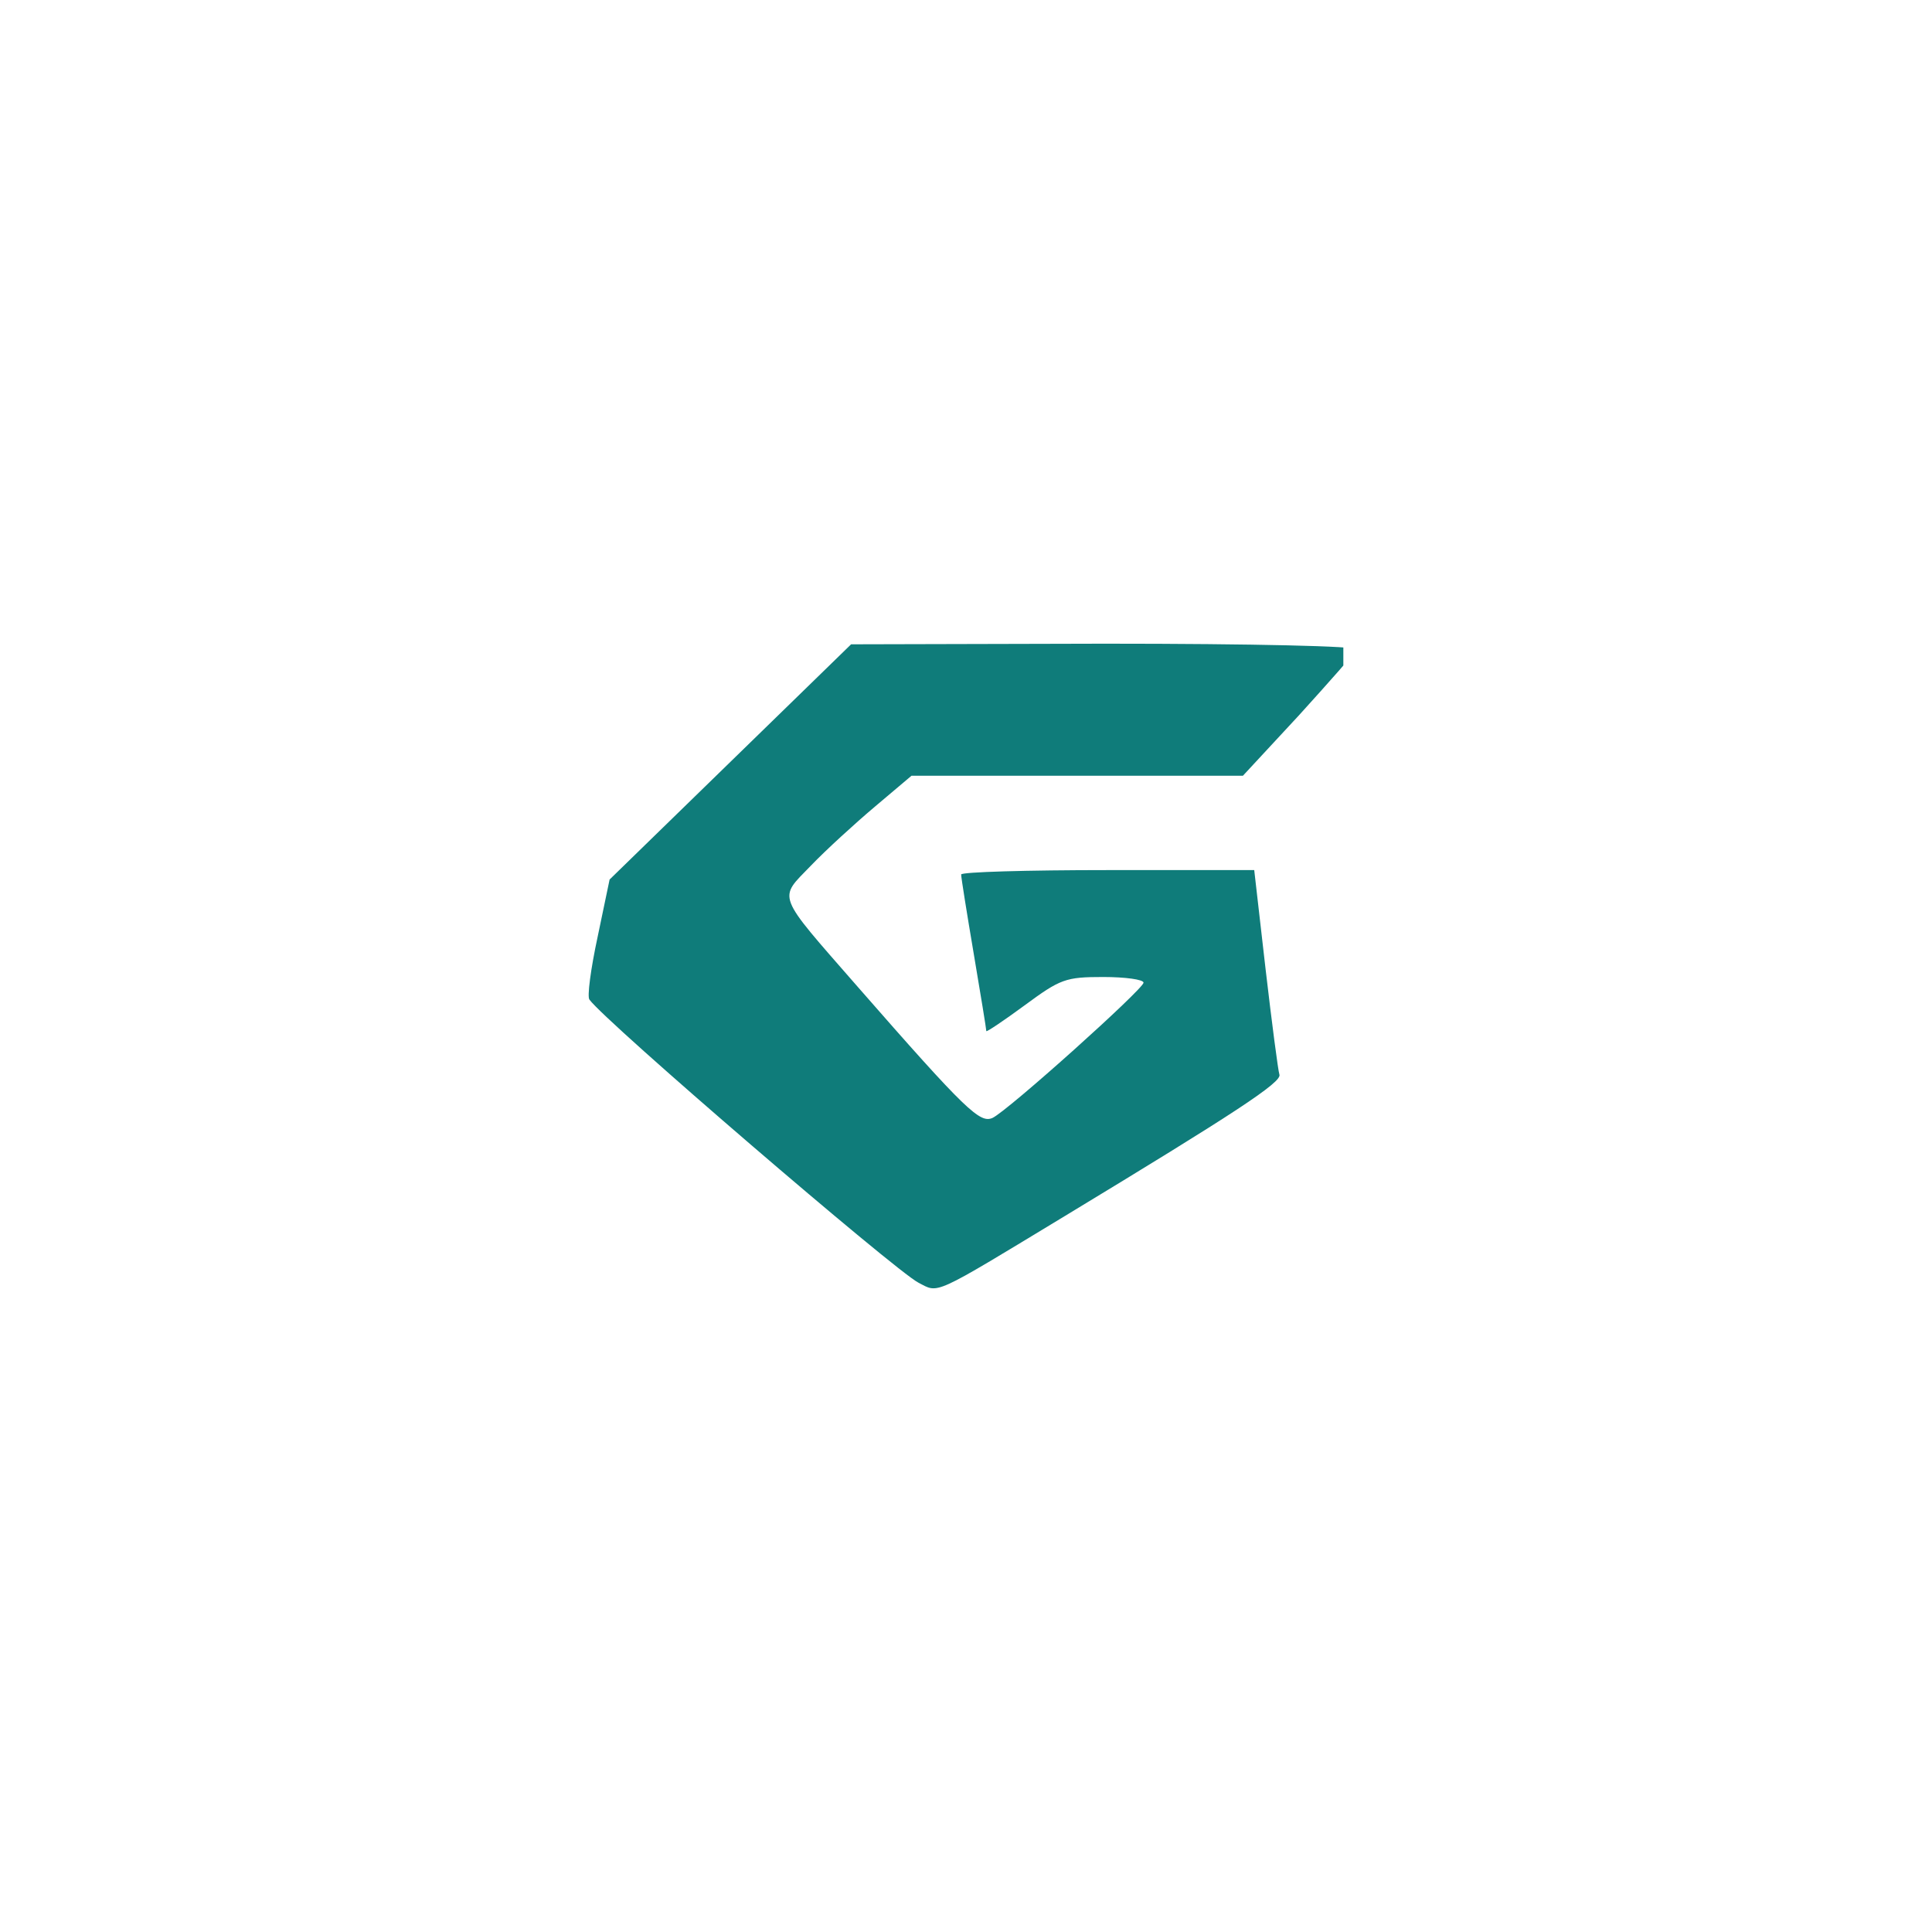
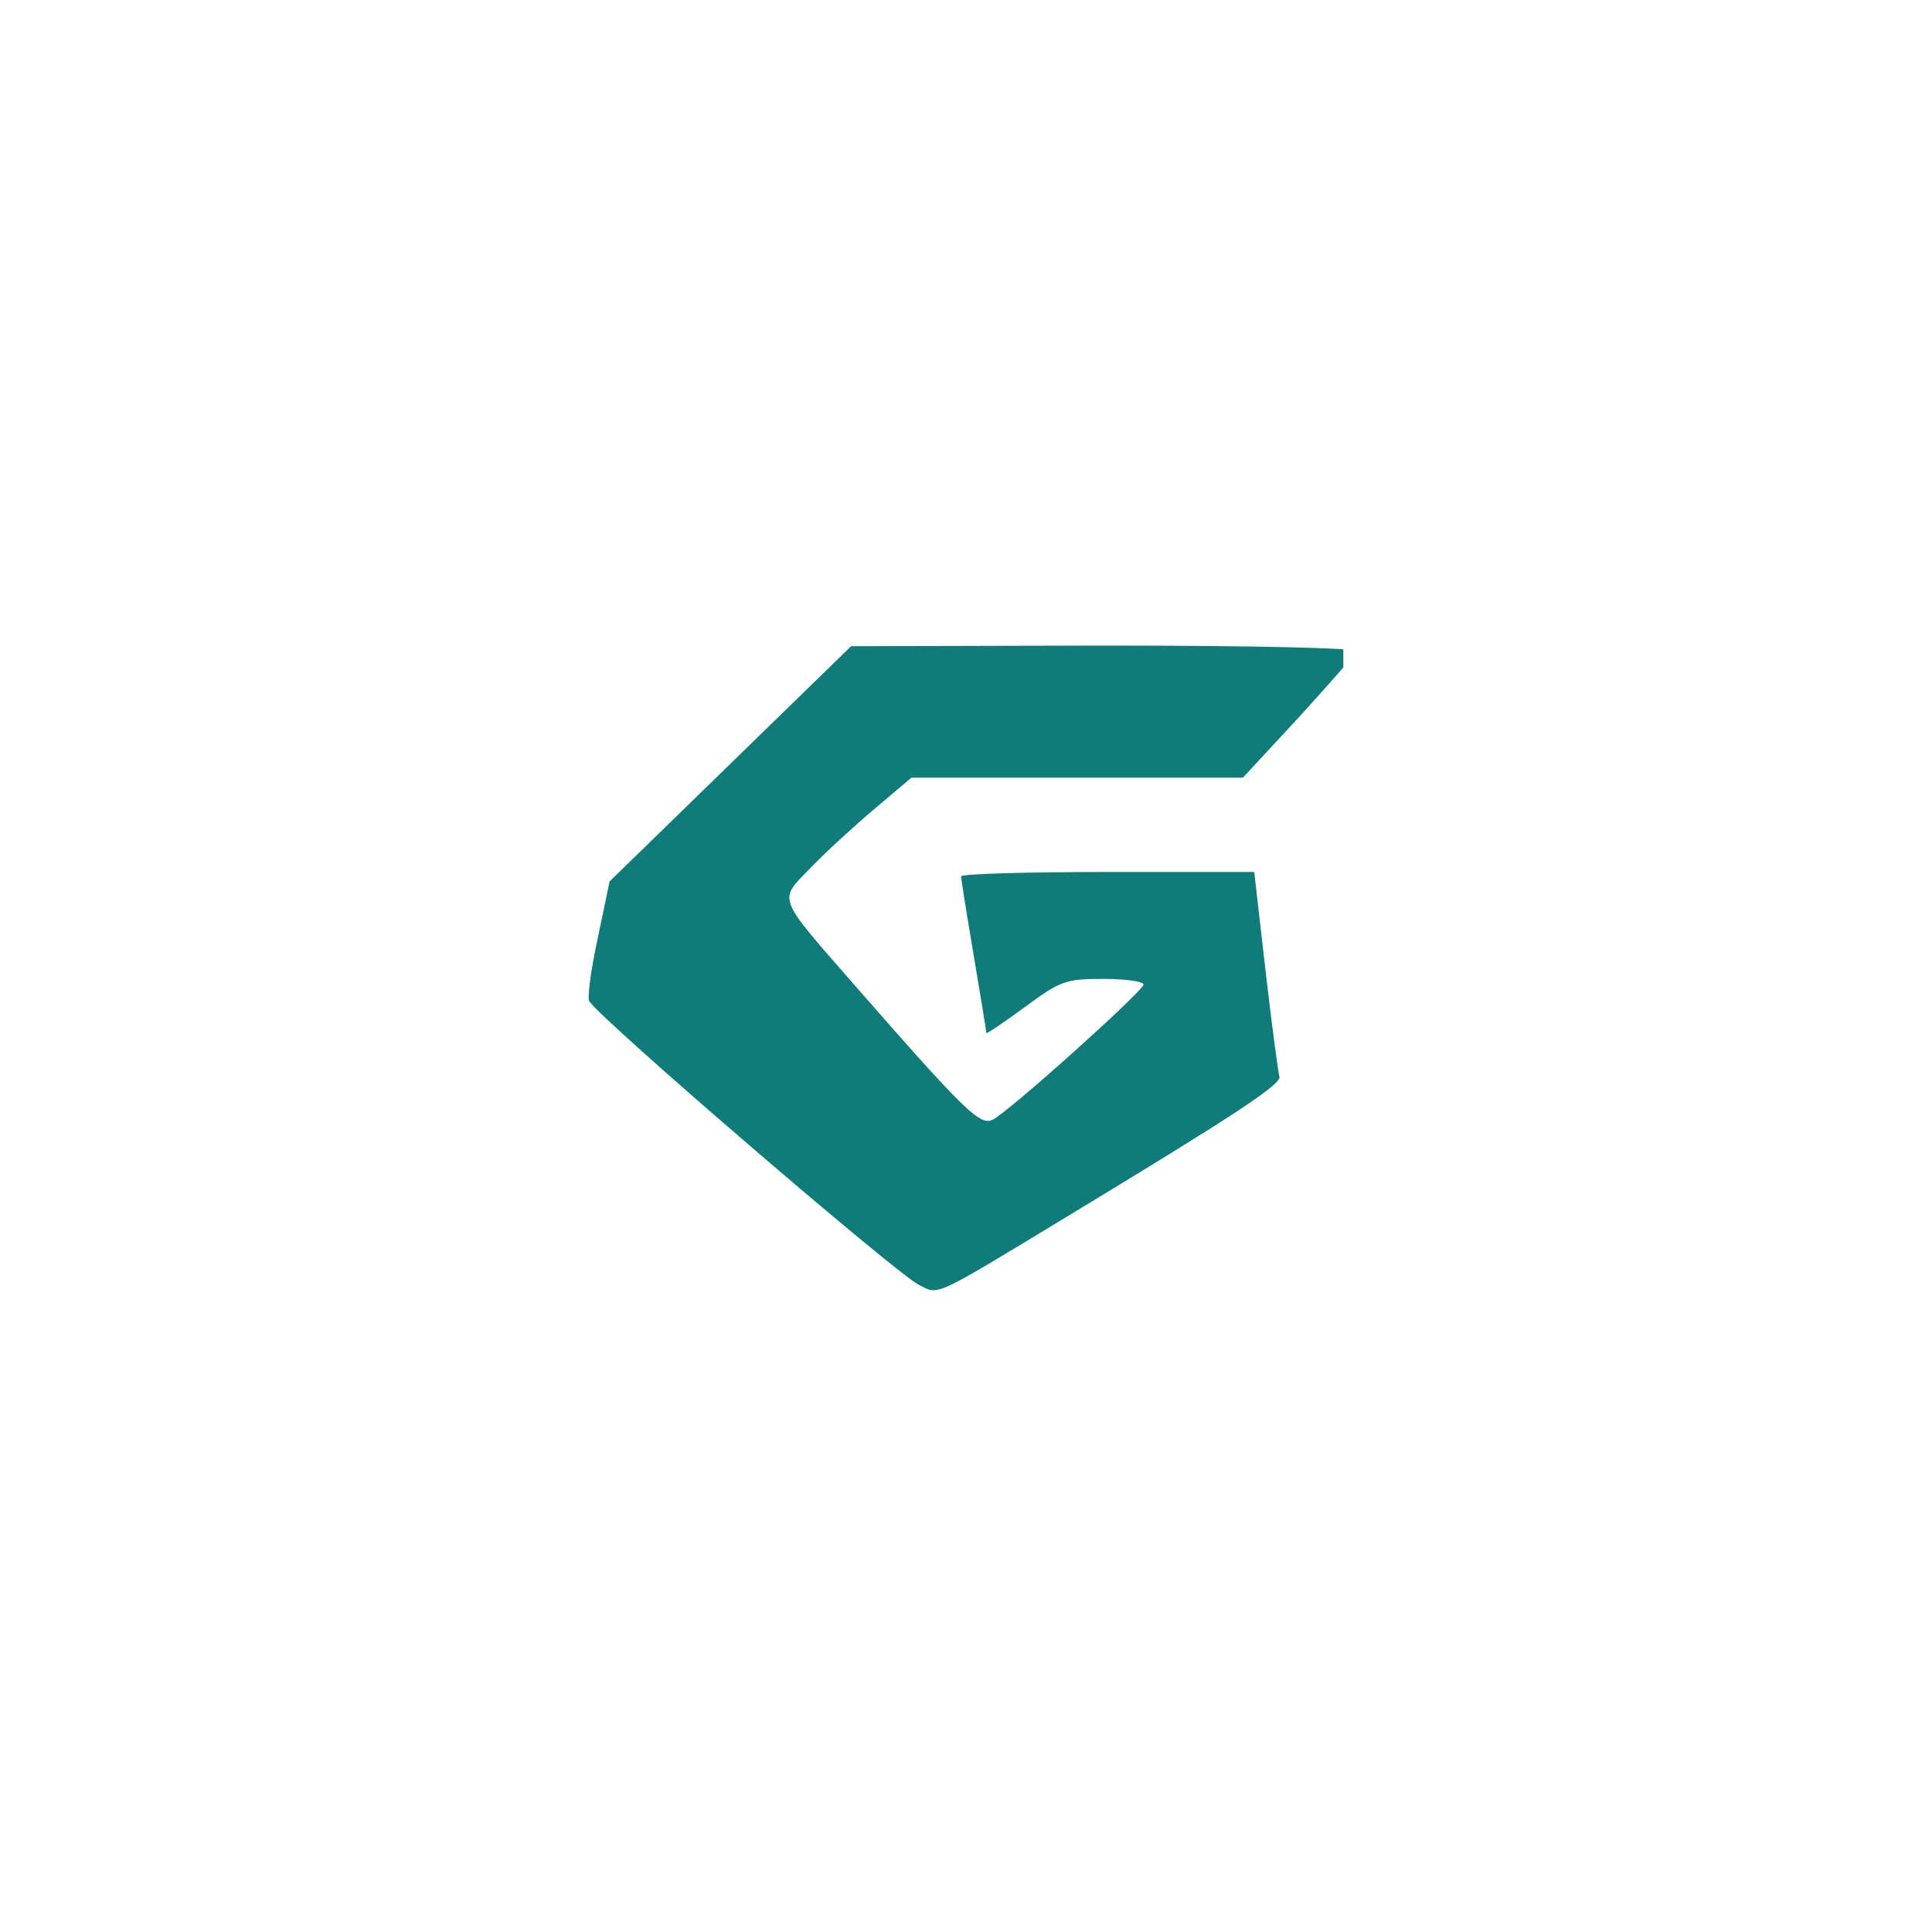
<svg xmlns="http://www.w3.org/2000/svg" width="1024" height="1024" viewBox="0 0 1024 1024">
-   <svg x="312" y="341" width="400" height="342" viewBox="58.77 166 120 102.5" preserveAspectRatio="xMidYMid meet">
+   <svg x="312" y="342" width="400" height="342" viewBox="58.77 166 120 102.5" preserveAspectRatio="xMidYMid meet">
    <g transform="translate(0 1024) scale(0.1 -0.1)" fill="#0f7c7a" stroke="none">
      <path d="M813 8392 l-192 -187 -19 -91 c-11 -51 -17 -96 -13 -100 25 -35 486 -431 523 -450 33 -17 20 -23 233 106 269 163 346 213 341 225 -2 6 -12 82 -22 168 l-18 157 -233 0 c-128 0 -233 -3 -233 -7 0 -5 9 -61 20 -126 11 -65 20 -120 20 -123 0 -2 27 16 61 41 57 42 65 45 125 45 35 0 64 -4 64 -9 0 -10 -215 -203 -240 -215 -20 -9 -41 10 -215 209 -131 150 -126 138 -74 192 24 25 70 67 102 94 l58 49 264 0 263 0 89 96 c48 53 90 100 91 105 2 5 -159 9 -400 9 l-403 -1 -192 -187z" />
    </g>
  </svg>
</svg>
